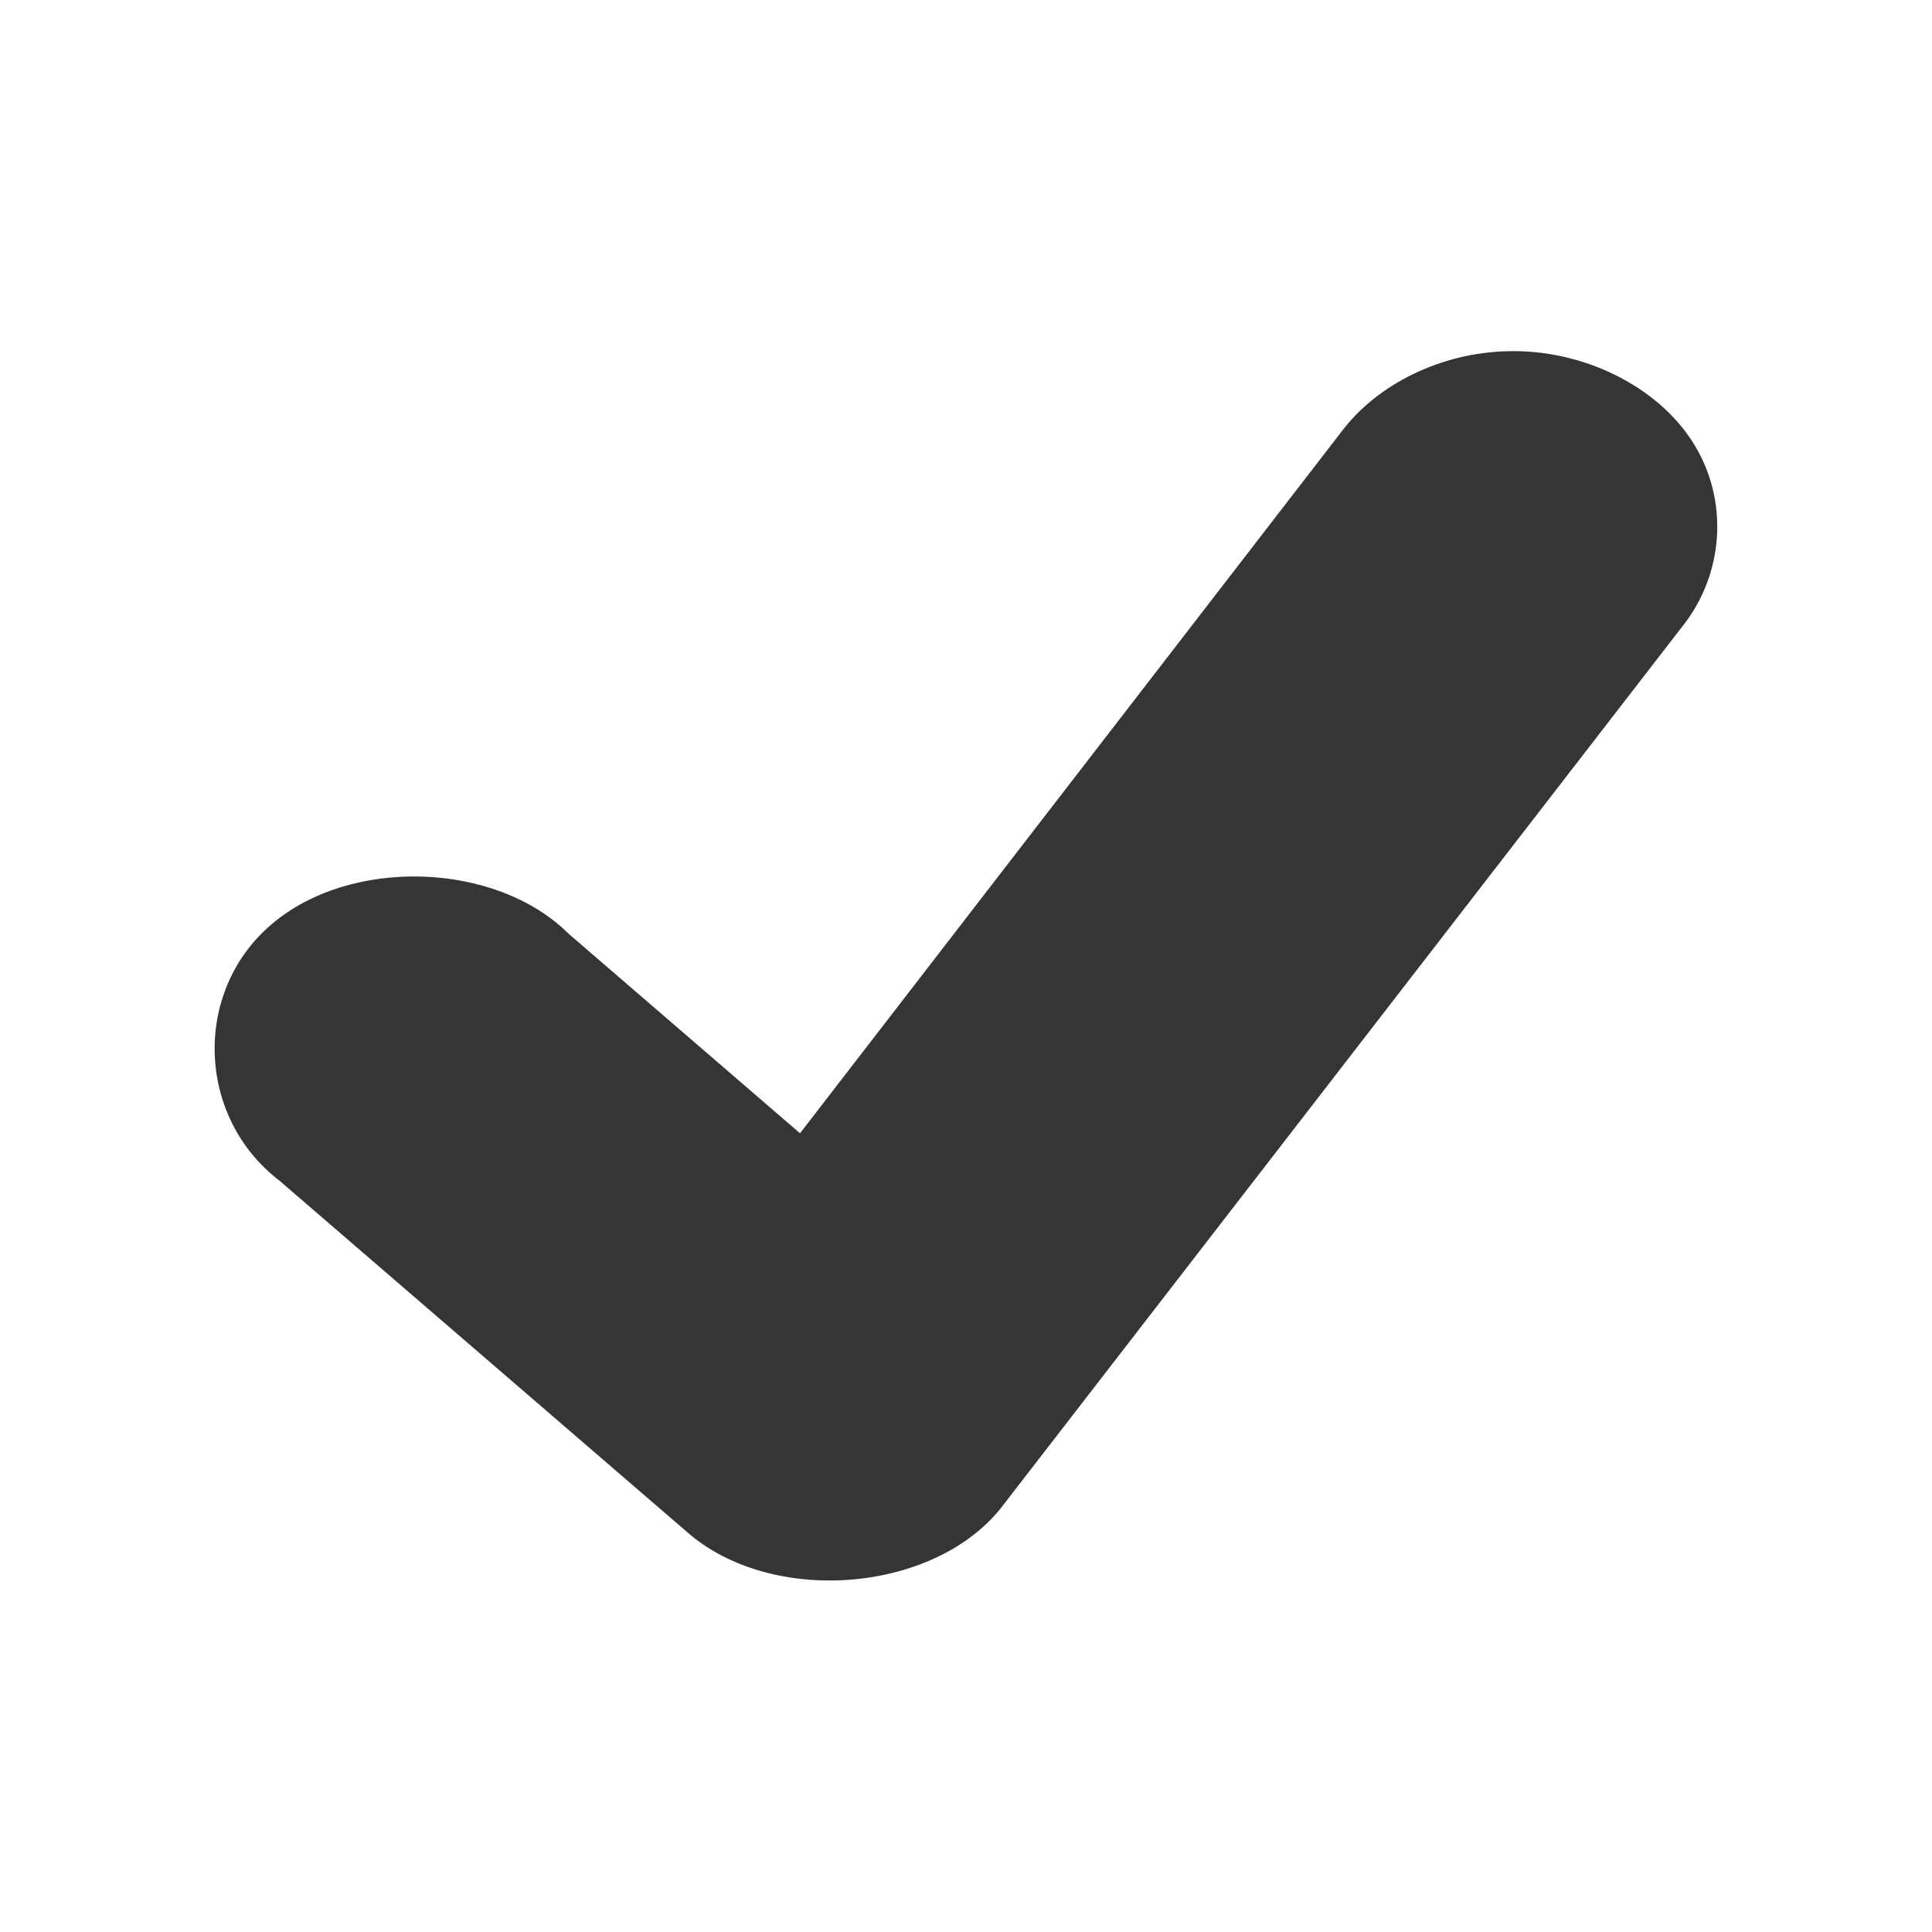
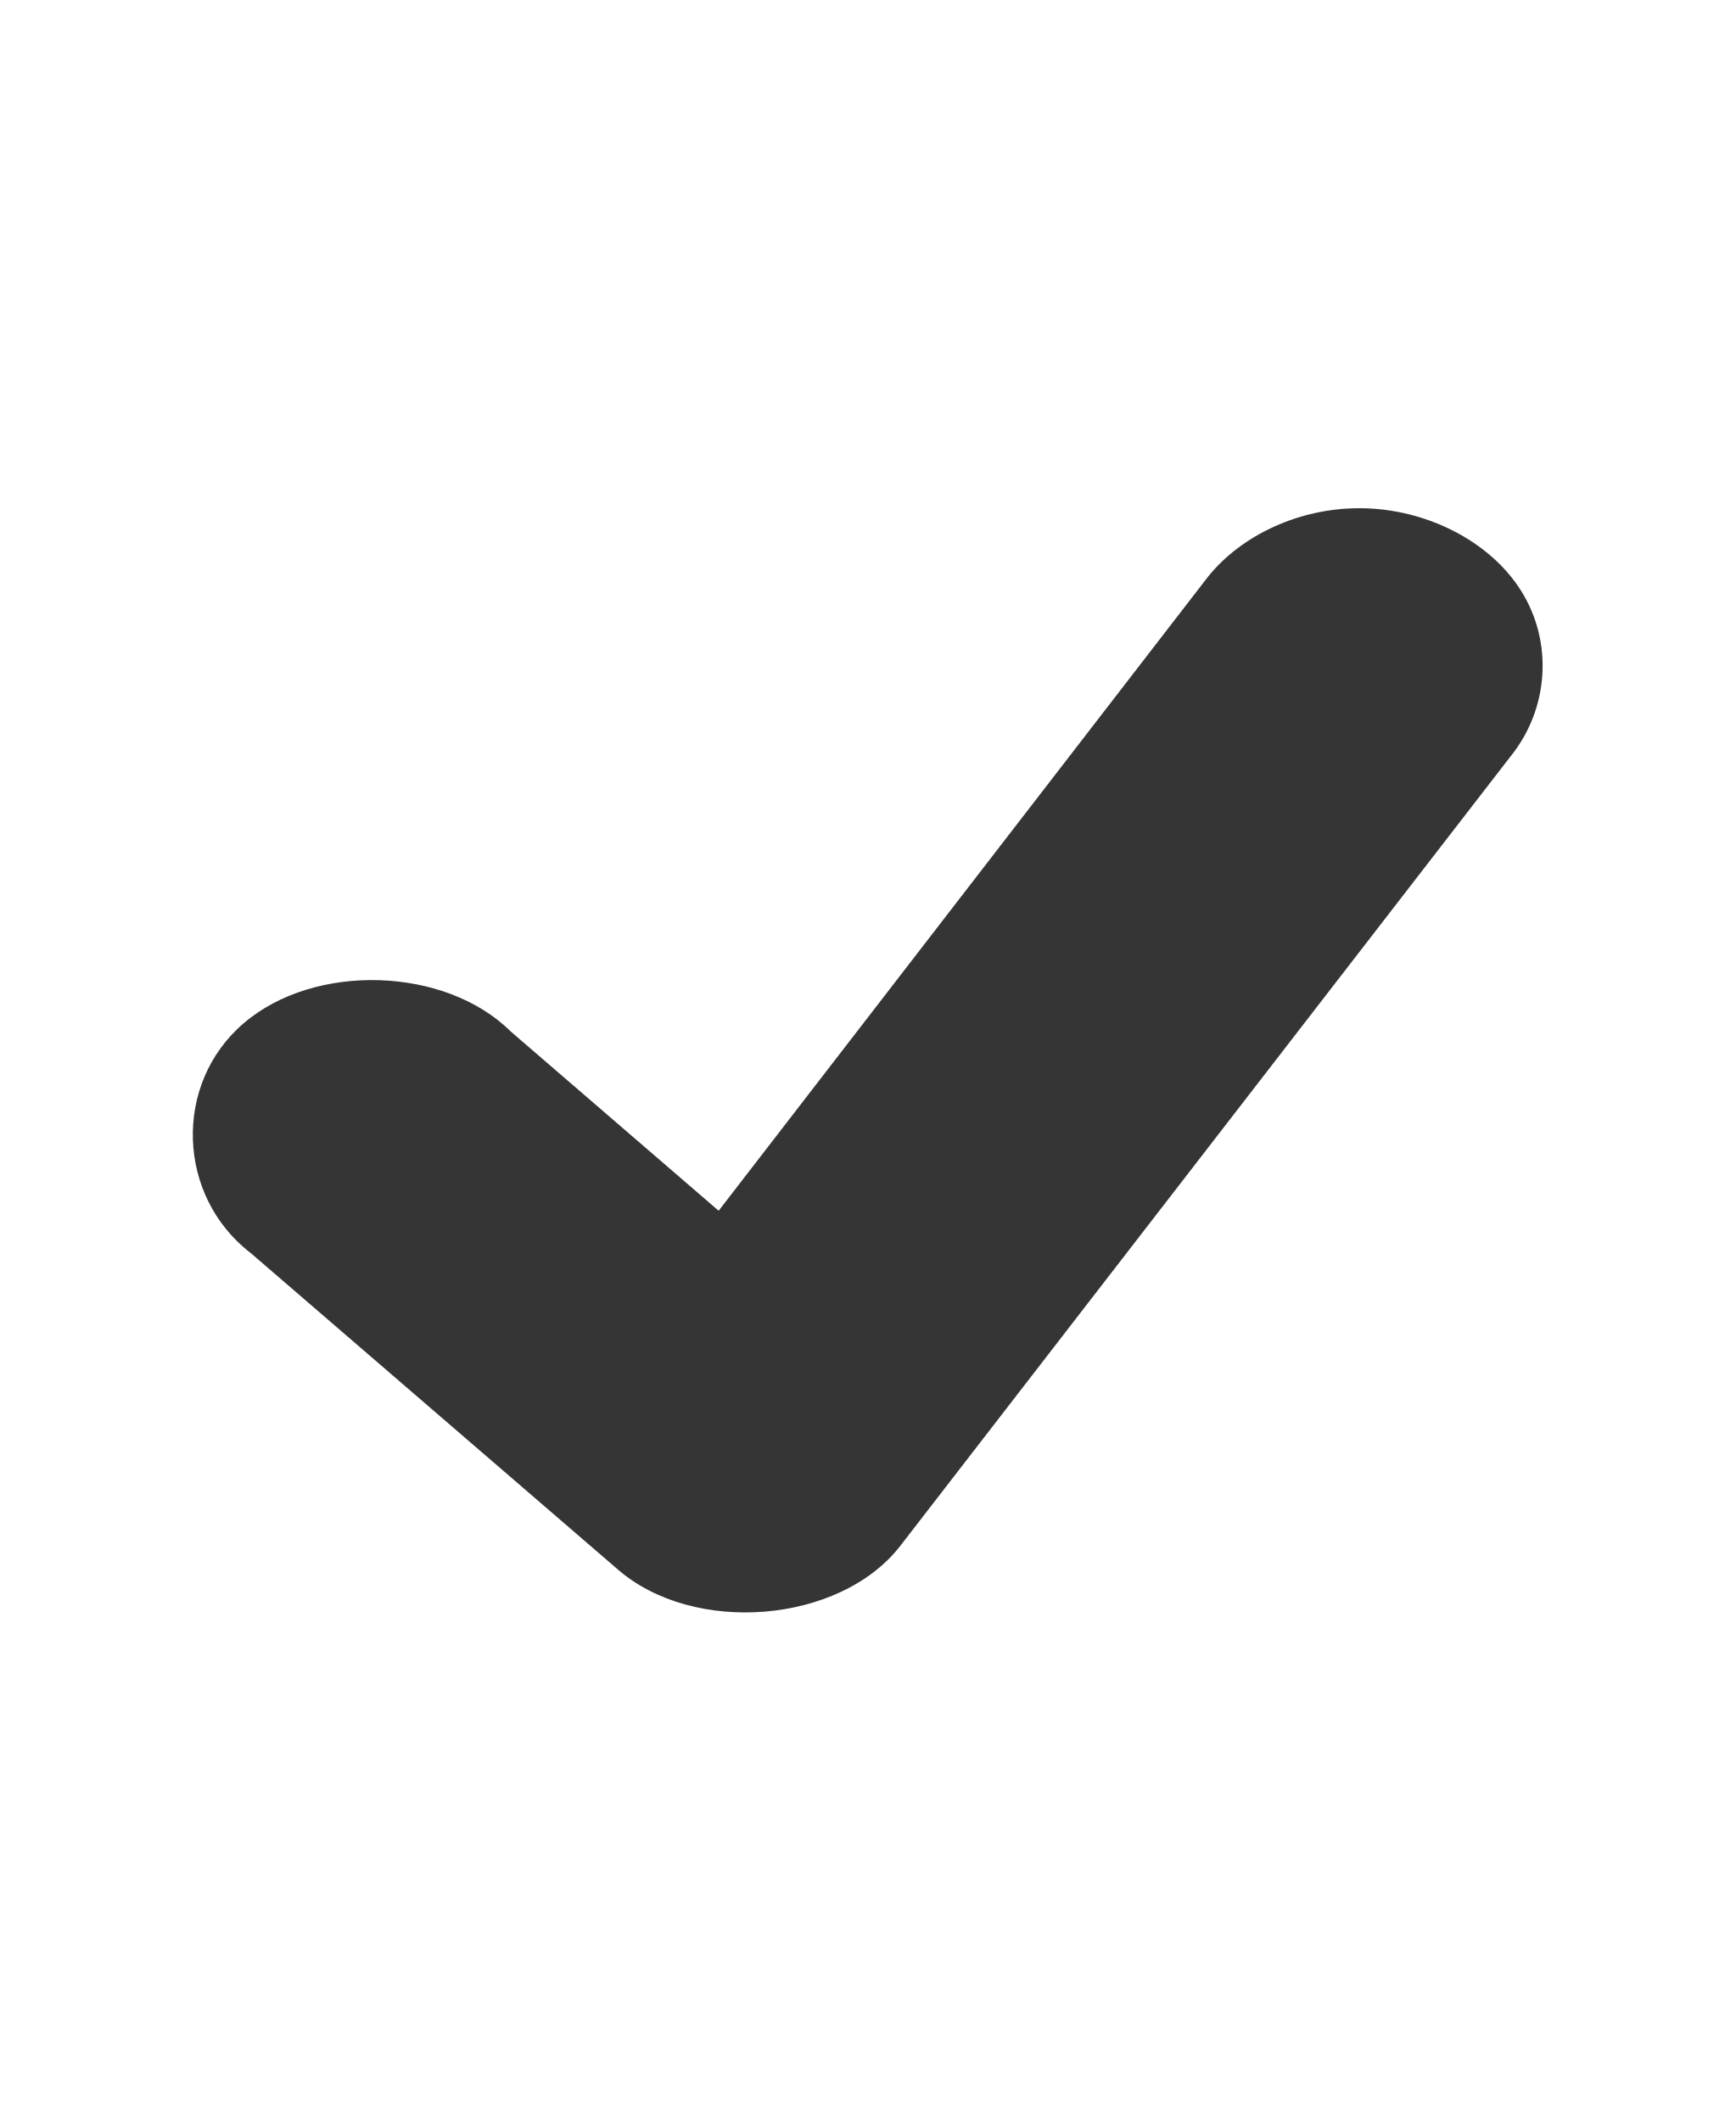
- <svg xmlns="http://www.w3.org/2000/svg" width="24" height="24" viewBox="0 0 24 24" id="svg2991" version="1.1">
+ <svg xmlns="http://www.w3.org/2000/svg" width="19.636" height="24" viewBox="0 0 24 24" id="svg2991" version="1.1">
  <defs id="defs2993">
    <clipPath id="clip1">
      <rect width="24" height="24" id="rect2996" />
    </clipPath>
    <filter width="100%" x="0" y="0" height="100%" filterUnits="objectBoundingBox" id="alpha">
      <feColorMatrix values="0 0 0 0 1 0 0 0 0 1 0 0 0 0 1 0 0 0 1 0" in="SourceGraphic" type="matrix" id="feColorMatrix2999" />
    </filter>
    <g style="clip-path:url(#clip1)" id="surface6" clip-path="url(#clip1)">
      <path style="fill:#000" d="M 18.723 5.453 C 19.656 5.426 20.59 5.883 21.035 6.594 C 21.48 7.301 21.422 8.227 20.887 8.887 L 12.445 19.809 C 11.609 20.879 9.59 21.043 8.539 20.129 L 3.473 15.758 C 2.441 14.969 2.391 13.414 3.371 12.574 C 4.348 11.734 6.156 11.793 7.062 12.688 L 9.938 15.168 L 16.664 6.453 C 17.109 5.859 17.902 5.473 18.723 5.453 Z " id="path3002" />
    </g>
    <mask id="mask0">
      <g style="filter:url(#alpha)" id="g3005">
        <rect width="24" x="0" y="0" height="24" style="fill:#000;fill-opacity:.302" id="rect3007" />
      </g>
    </mask>
  </defs>
  <path style="fill:#353535;fill-opacity:1" d="M 18.723 4.363 C 19.656 4.336 20.59 4.793 21.035 5.504 C 21.48 6.211 21.422 7.137 20.887 7.797 L 12.445 18.719 C 11.609 19.789 9.59 19.953 8.539 19.035 L 3.473 14.668 C 2.441 13.879 2.391 12.32 3.371 11.484 C 4.348 10.645 6.156 10.699 7.062 11.598 L 9.938 14.078 L 16.664 5.363 C 17.109 4.77 17.902 4.383 18.723 4.363 Z " id="path3011" />
</svg>
